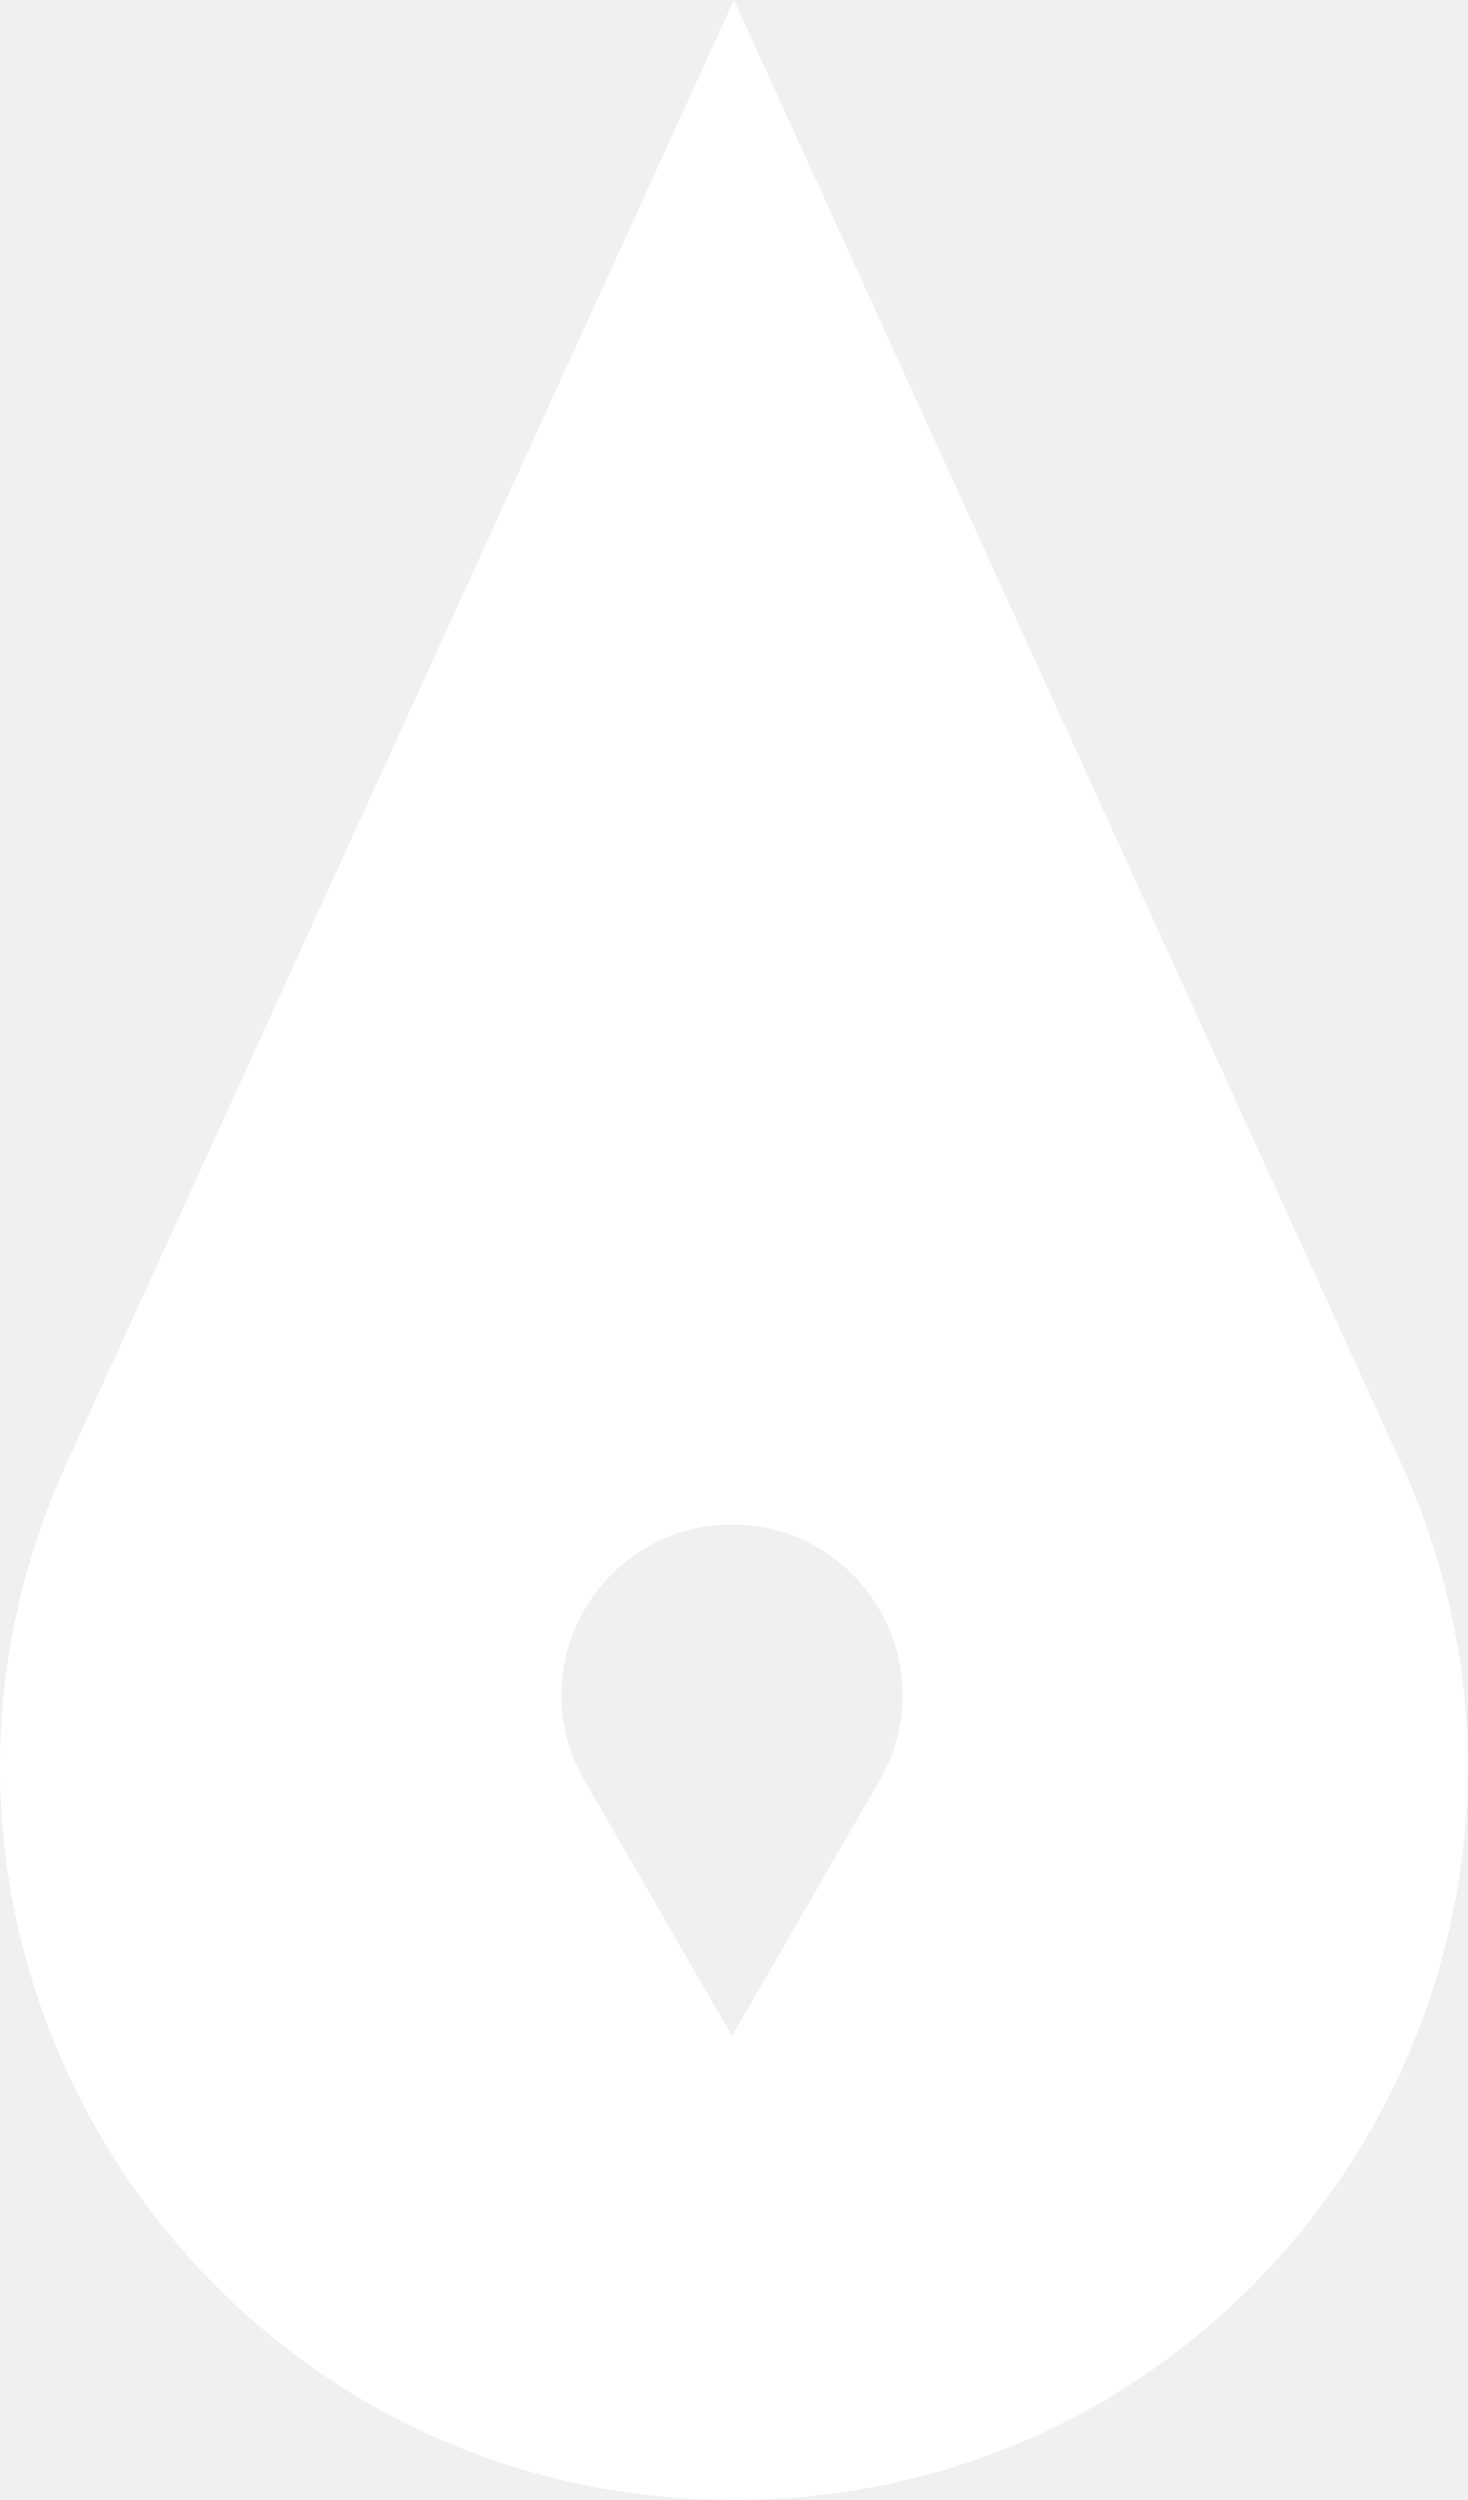
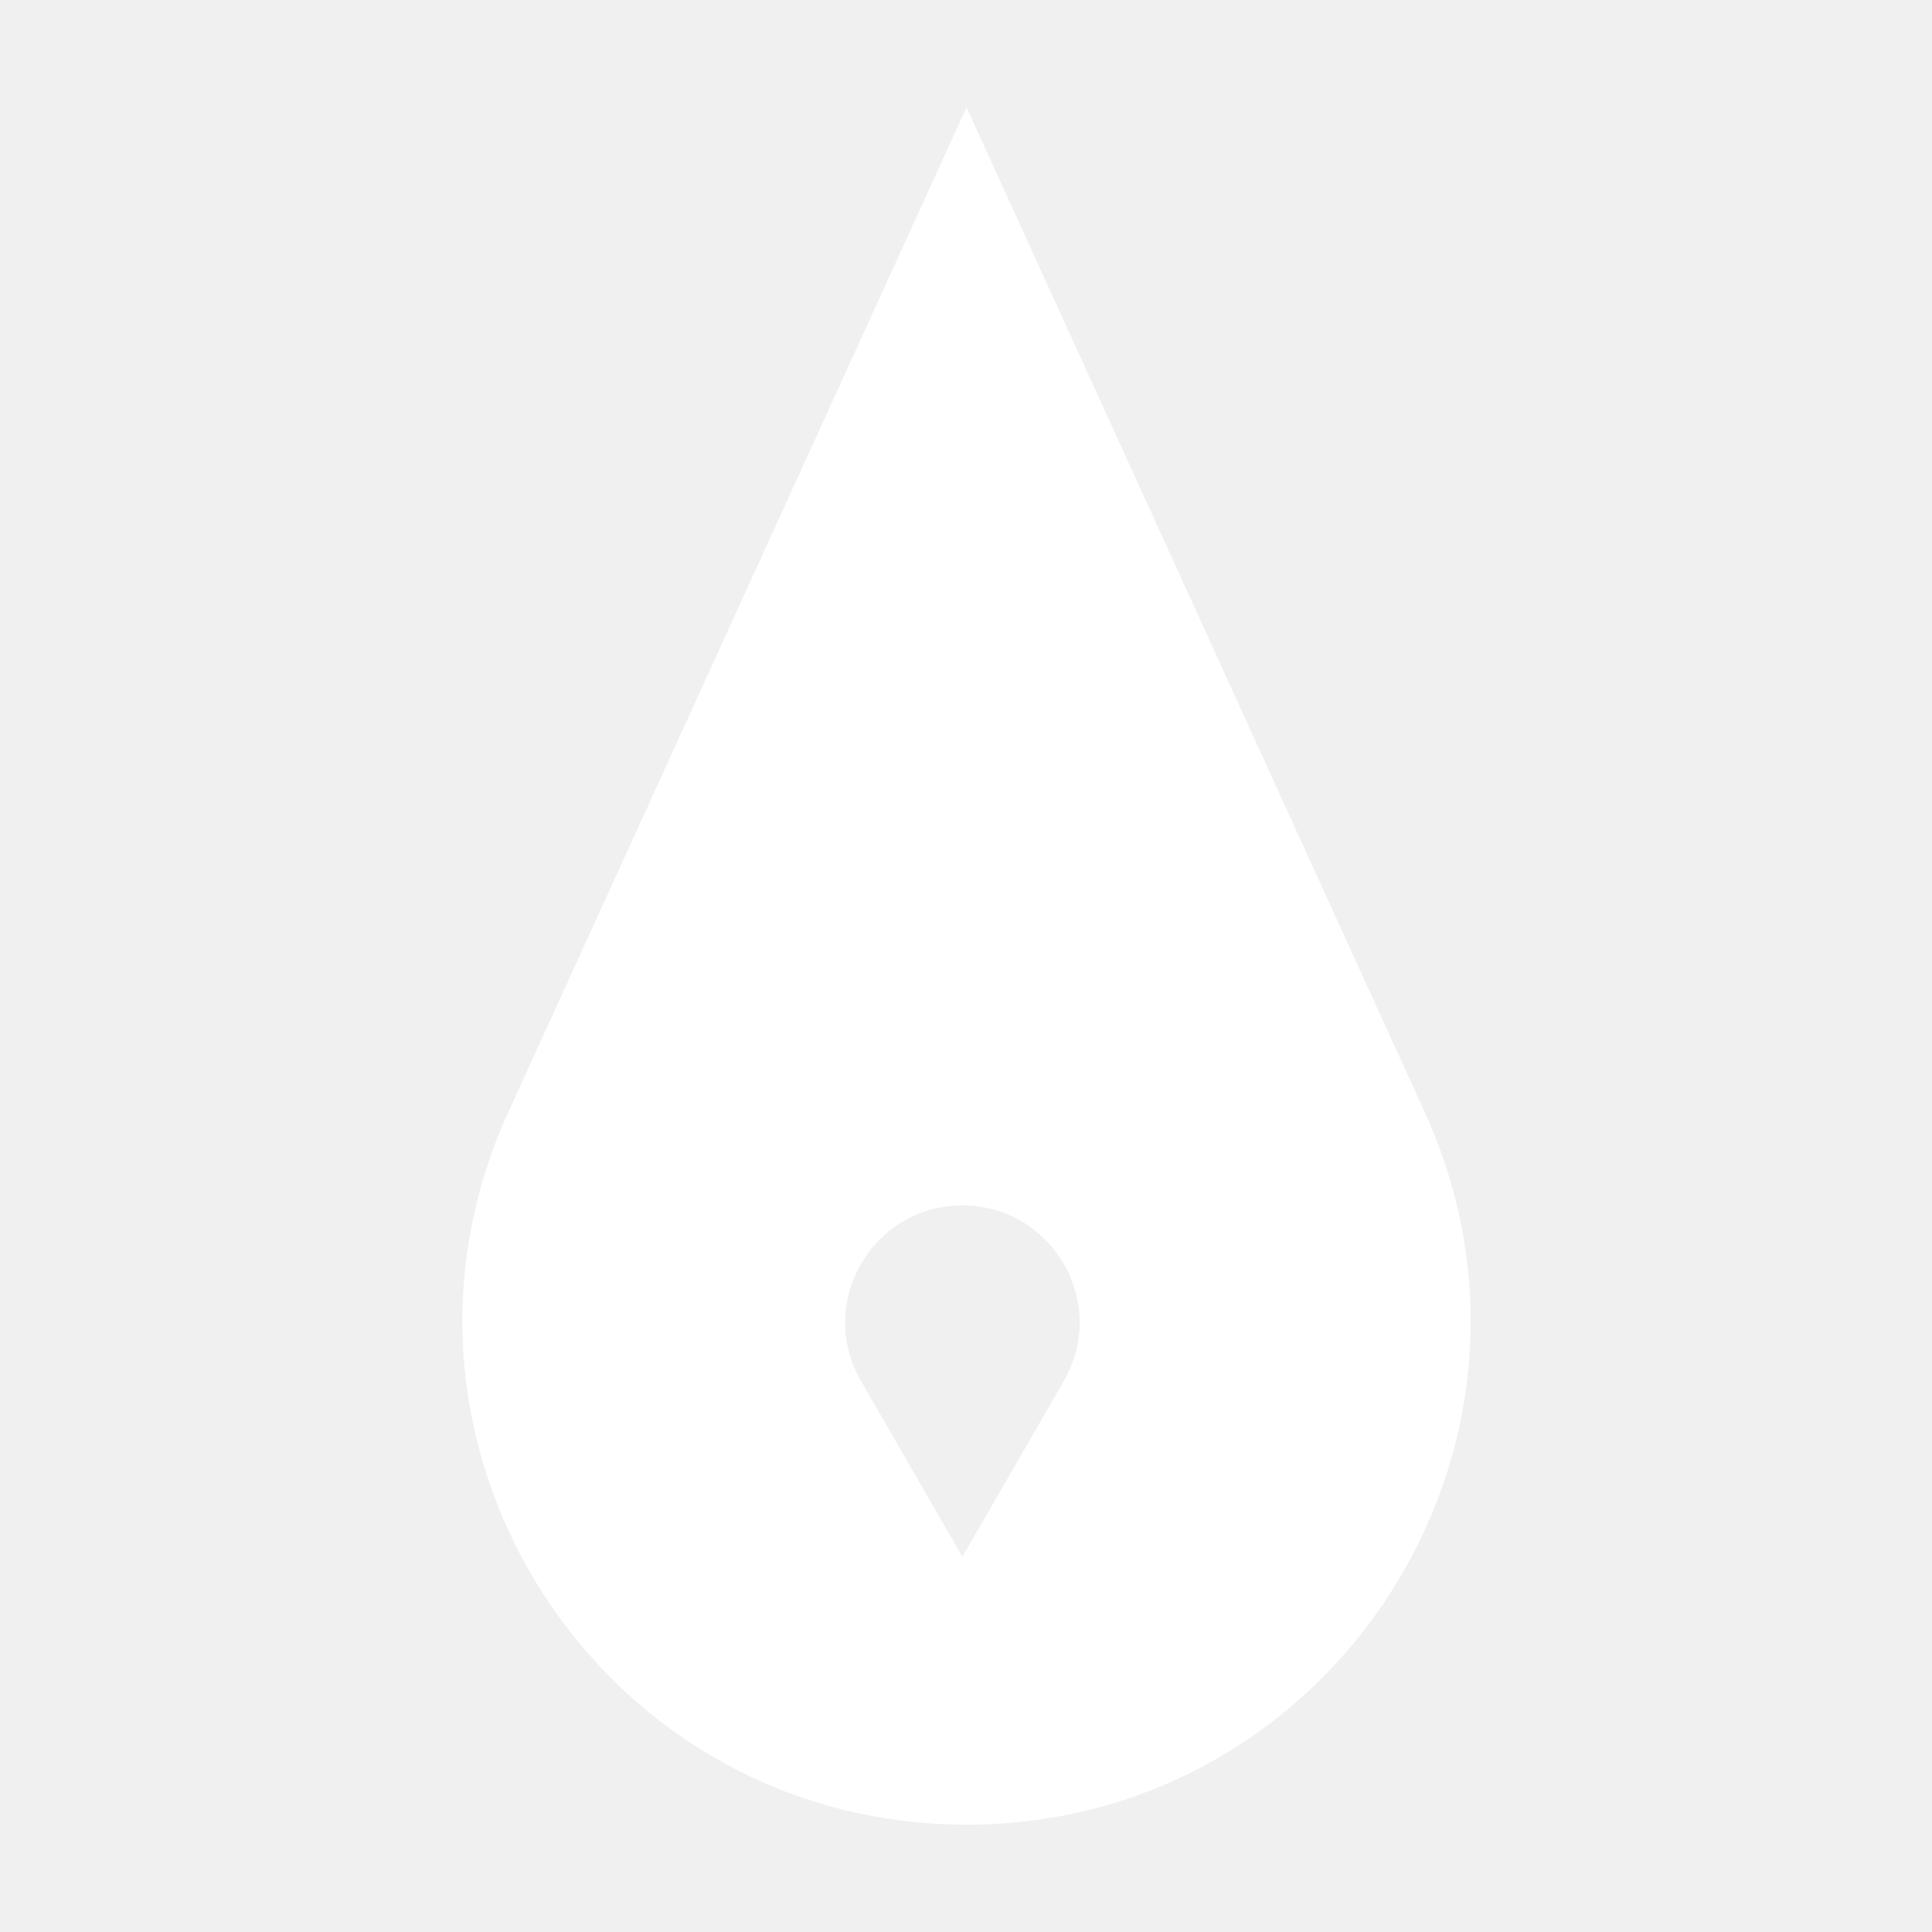
- <svg xmlns="http://www.w3.org/2000/svg" width="155" height="264" viewBox="0 0 155 264" fill="none">
-   <path d="M147.937 154.472C171.311 205.734 133.842 264 77.502 264C21.162 264 -16.308 205.734 7.066 154.472L77.502 0L147.937 154.472ZM77.301 161C63.445 161 54.785 176 61.713 188L77.301 215L92.89 188C99.818 176 91.157 161 77.301 161Z" fill="white" />
+ <svg xmlns="http://www.w3.org/2000/svg" width="234" height="234" viewBox="0 0 234 234" fill="none">
+   <path d="M172.556 134.705C190.972 175.094 161.451 221 117.062 221C72.673 221 43.152 175.094 61.567 134.705L117.062 13L172.556 134.705ZM116.564 146C105.647 146 98.823 157.818 104.281 167.272L116.564 188.545L128.846 167.272C134.304 157.818 127.481 146 116.564 146Z" fill="white" />
</svg>
